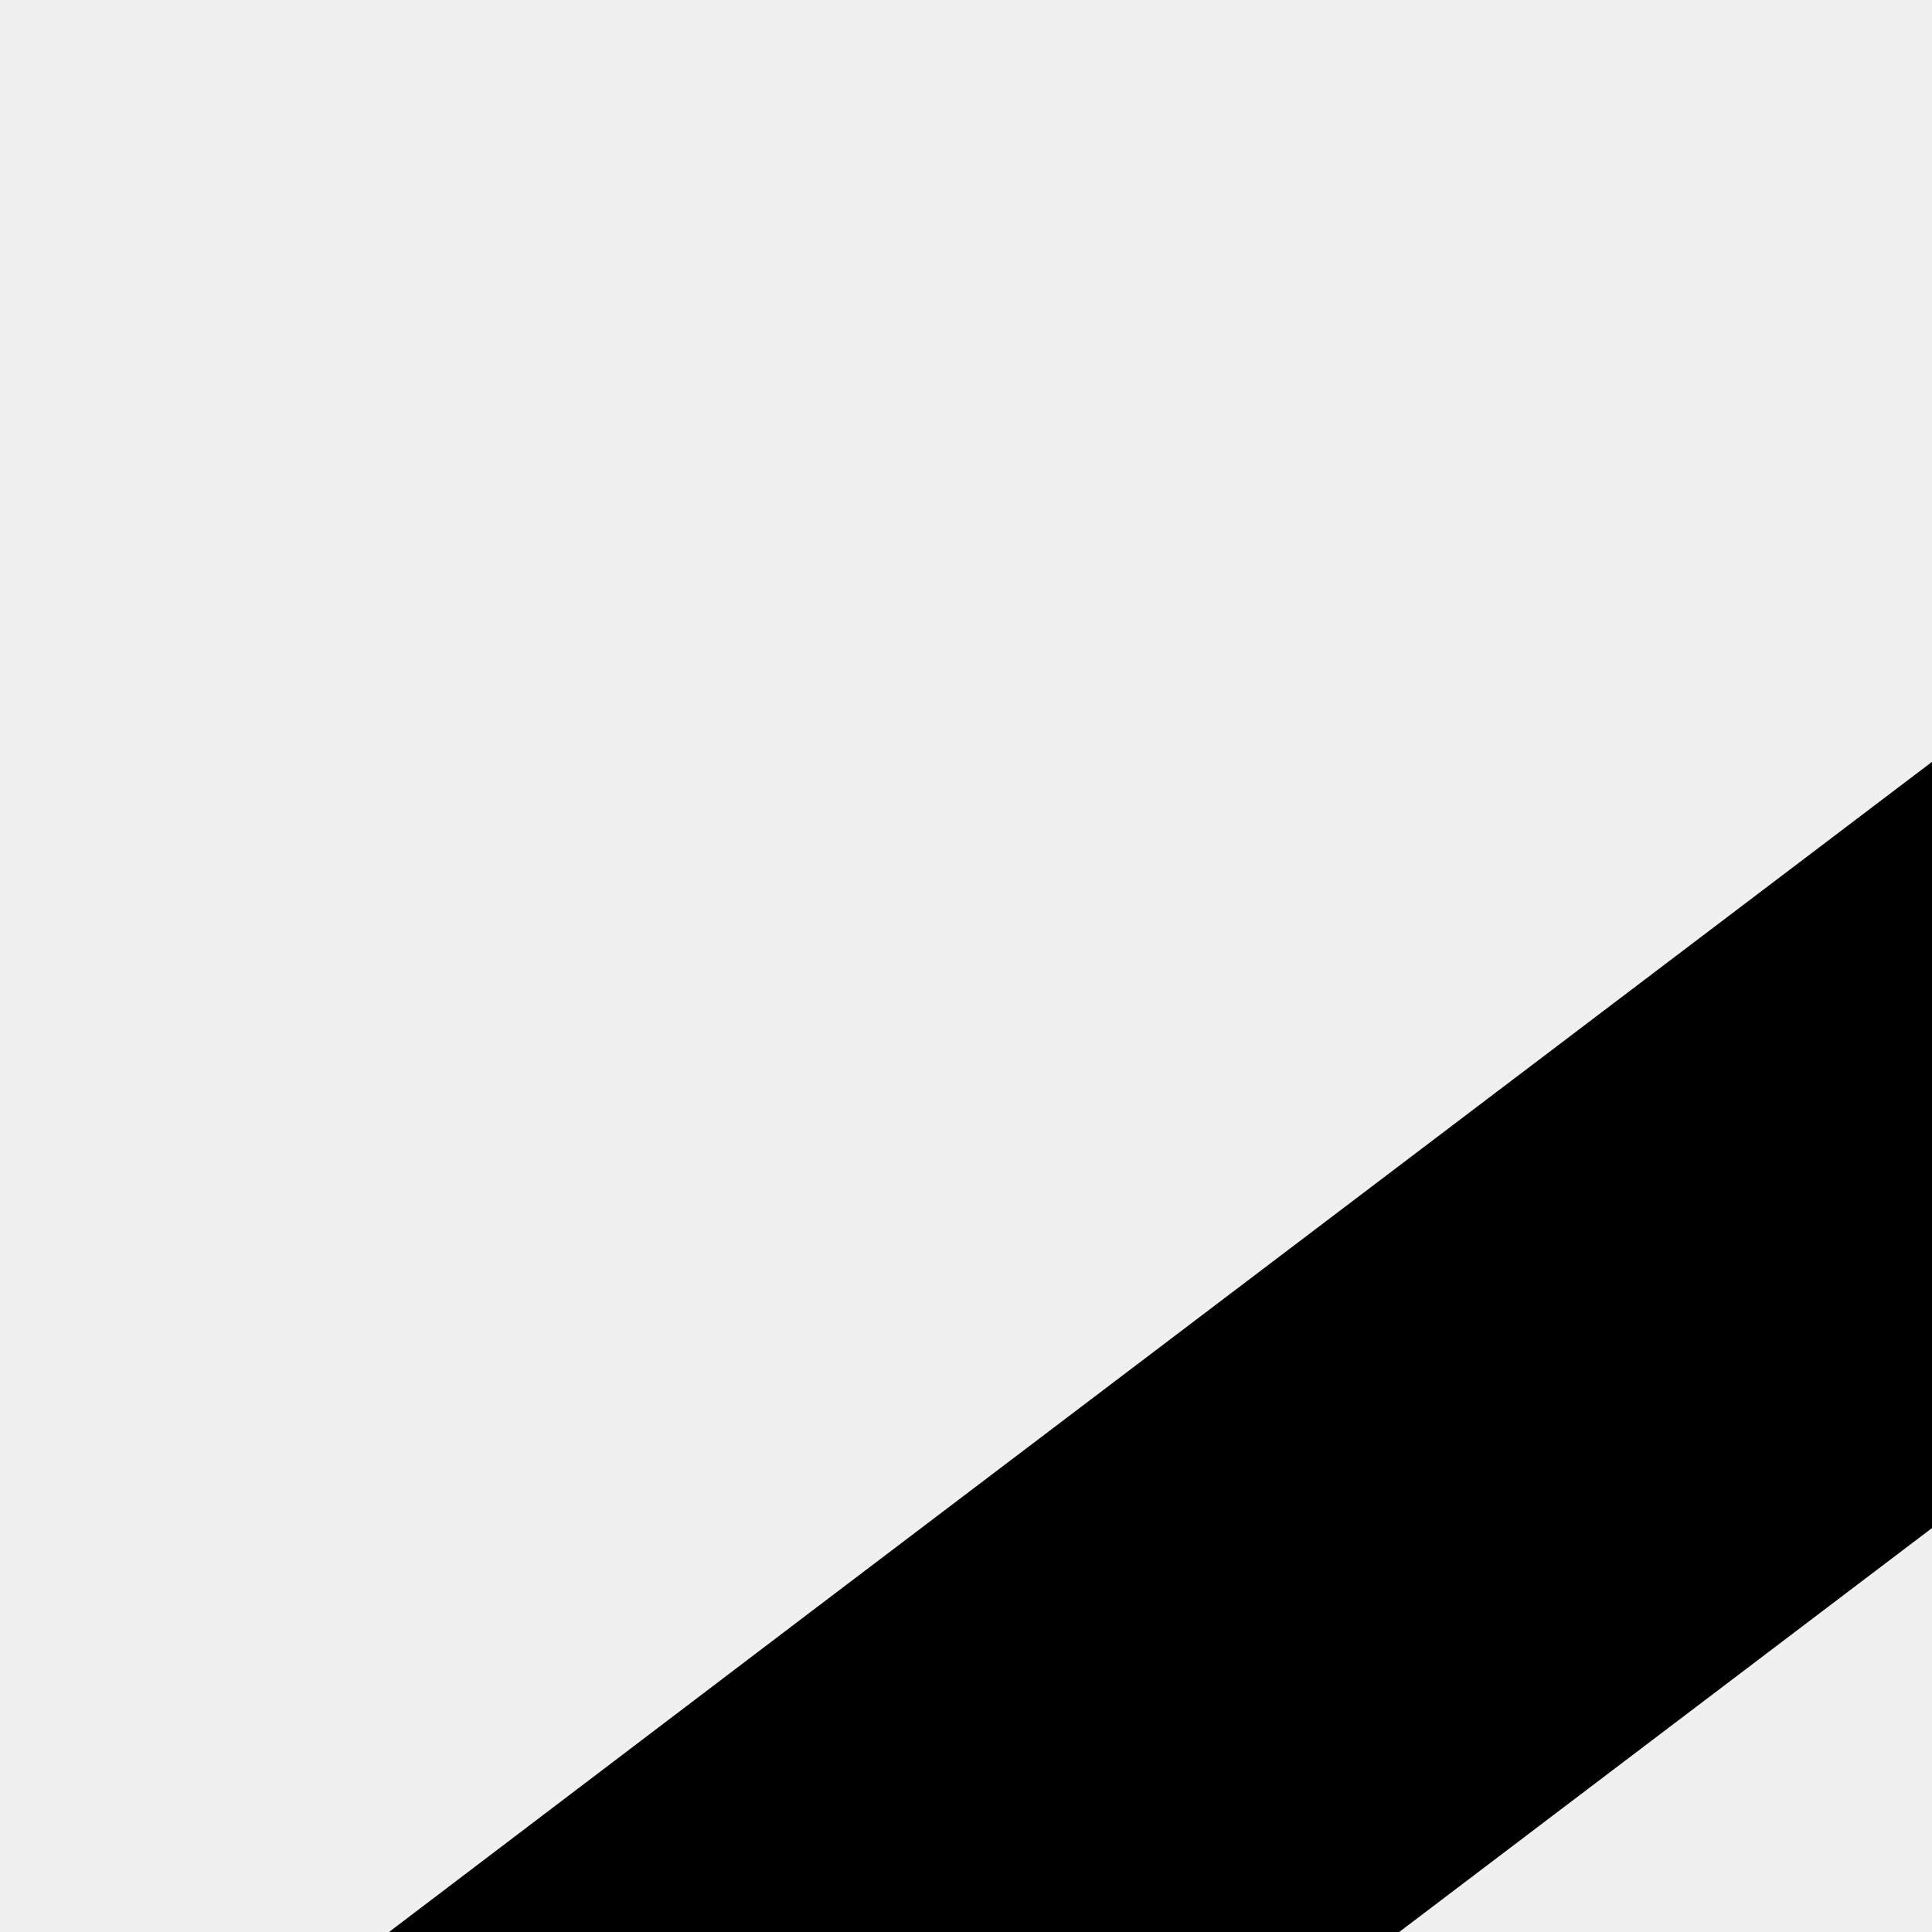
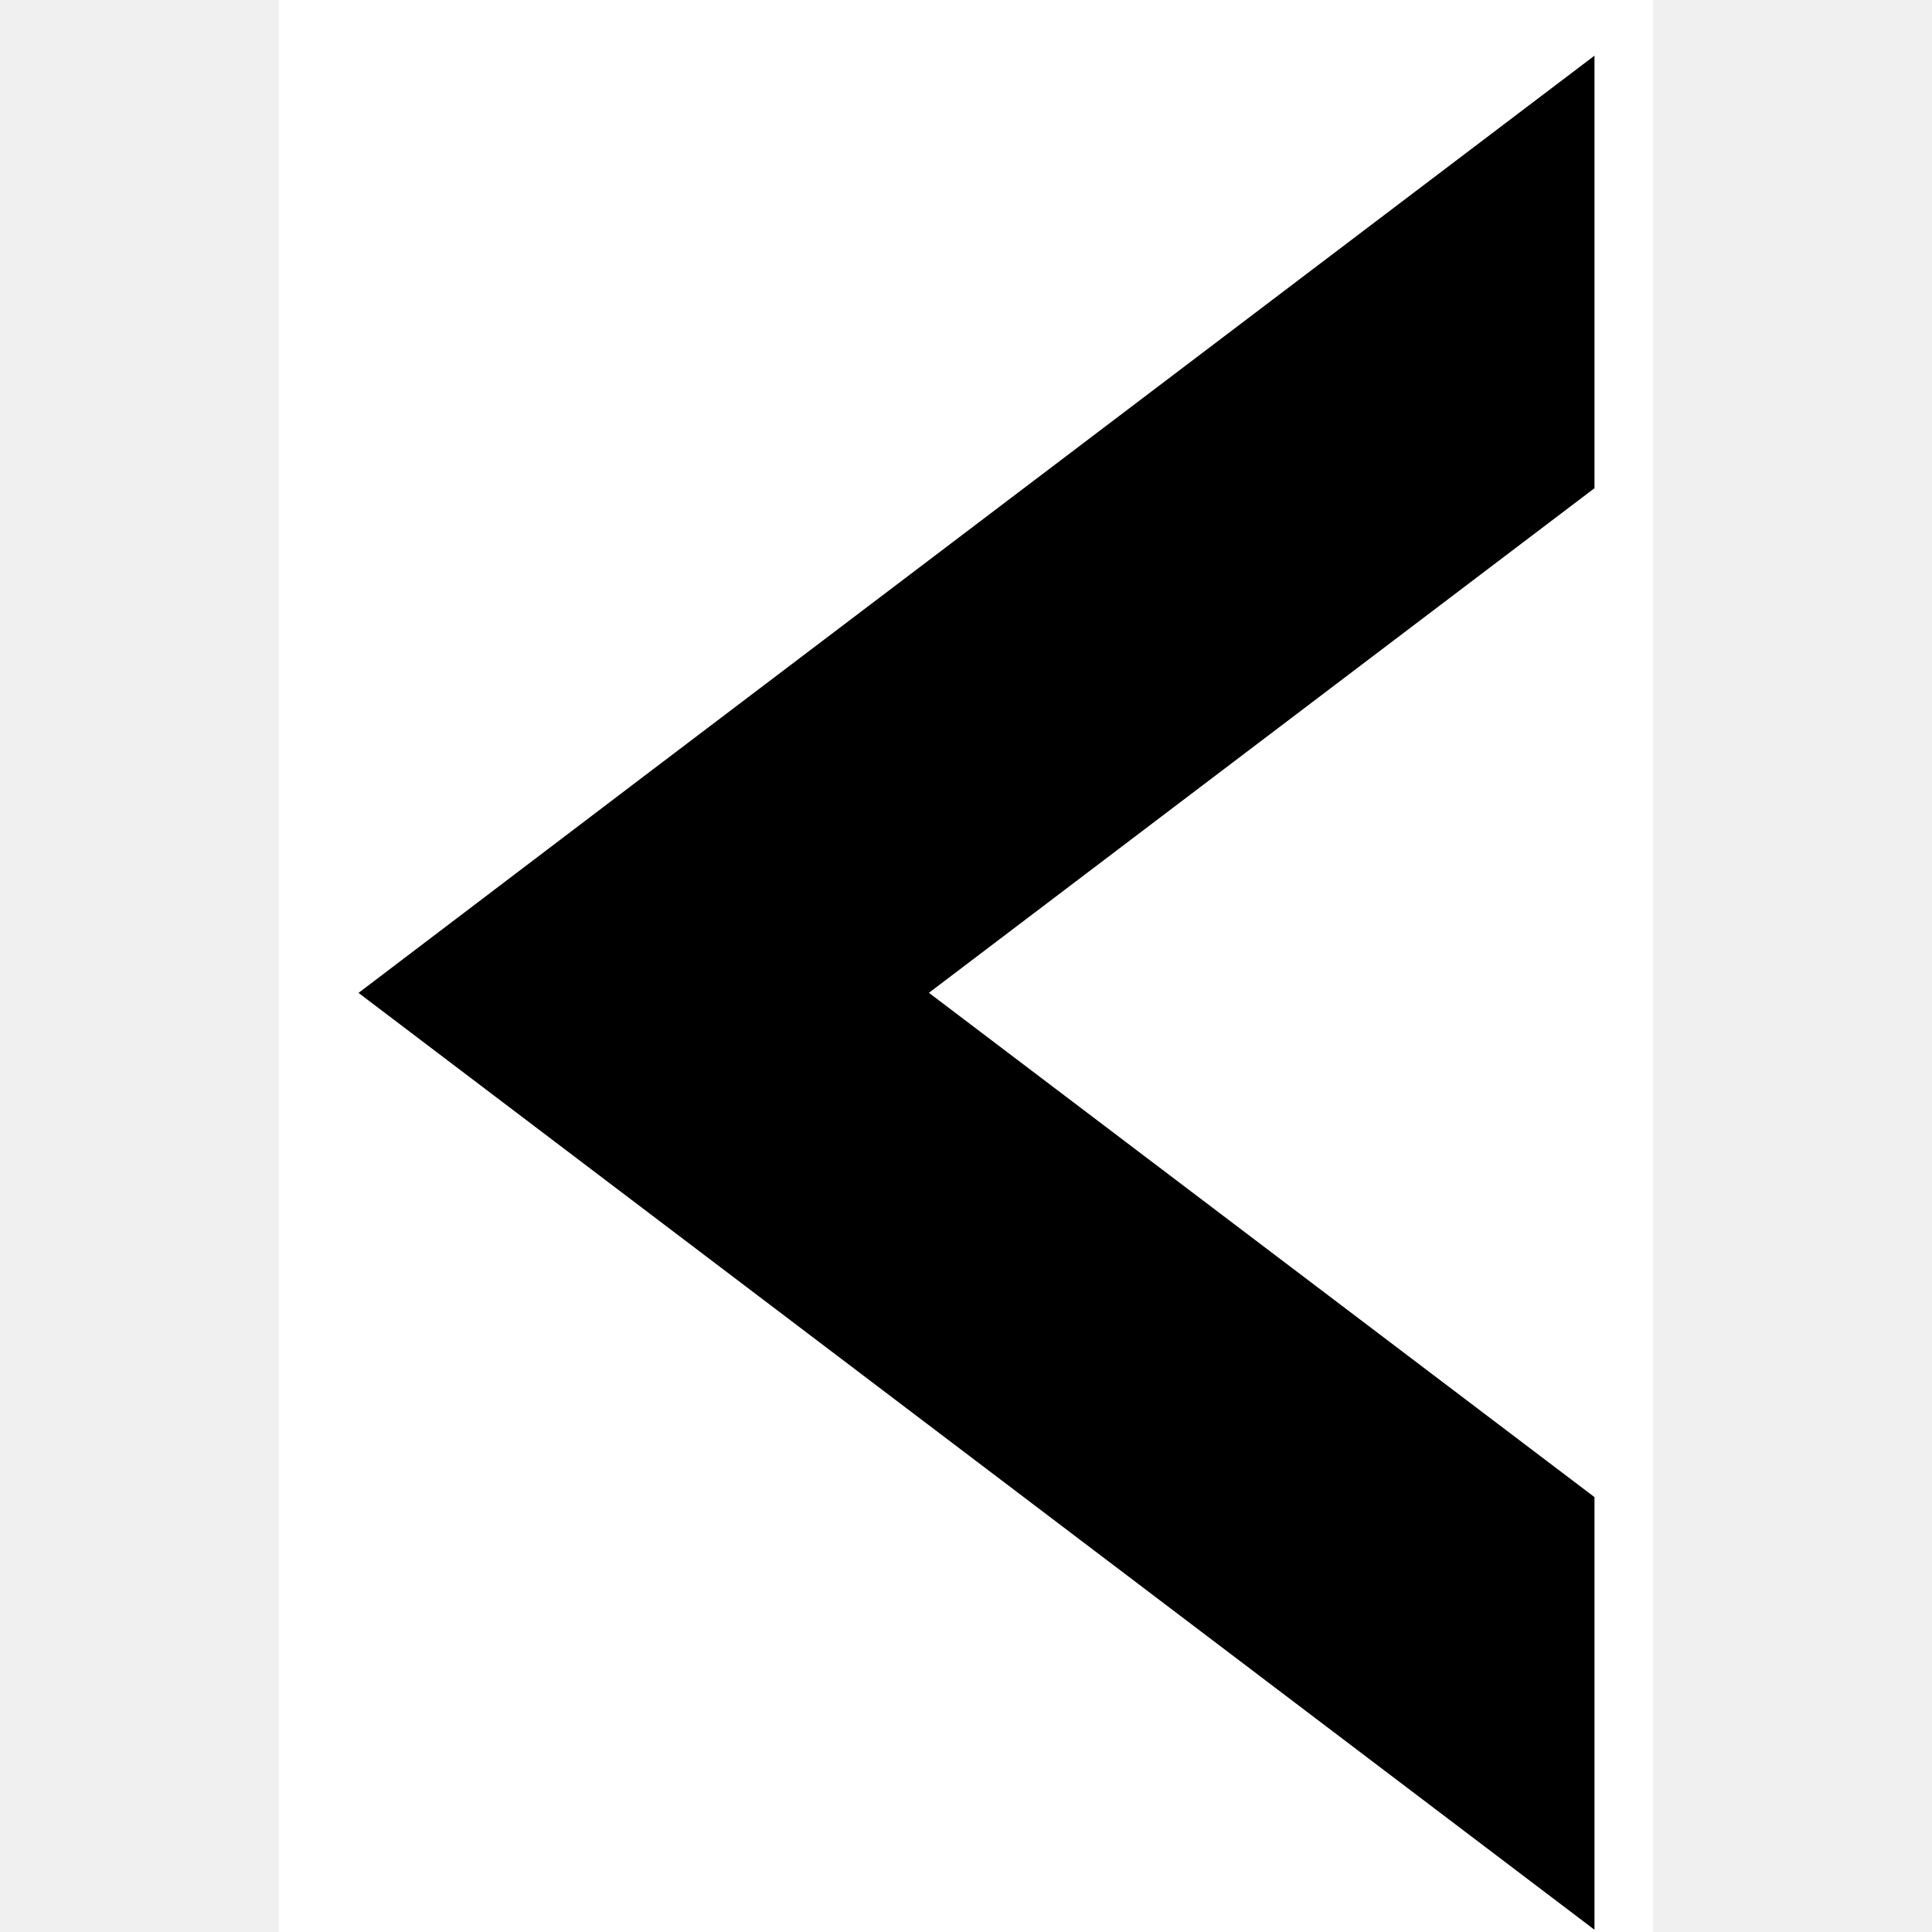
- <svg xmlns="http://www.w3.org/2000/svg" viewBox="0 0 20 20" width="20" height="20">
-   <g transform="scale(1.8) translate(1, -2)">
-     <path style="fill:#000000" d="M 3.715 11.23 L 0.812 13.434 L 13.402 22.977 L 13.402 18.57 L 5.953 12.926 L 6.621 13.434 L 13.402 8.293 L 13.402 3.887 Z M 3.715 11.23" />
-   </g>
+ <svg xmlns="http://www.w3.org/2000/svg" viewBox="0 3.32 14 19.68" width="32" height="32">
+   <rect x="0" y="3.32" width="14" height="19.68" fill="white" />
+   <path style="fill:#000000" d="M 3.715 11.23 L 0.812 13.434 L 13.402 22.977 L 13.402 18.57 L 5.953 12.926 L 6.621 13.434 L 13.402 8.293 L 13.402 3.887 Z M 3.715 11.23" />
</svg>
